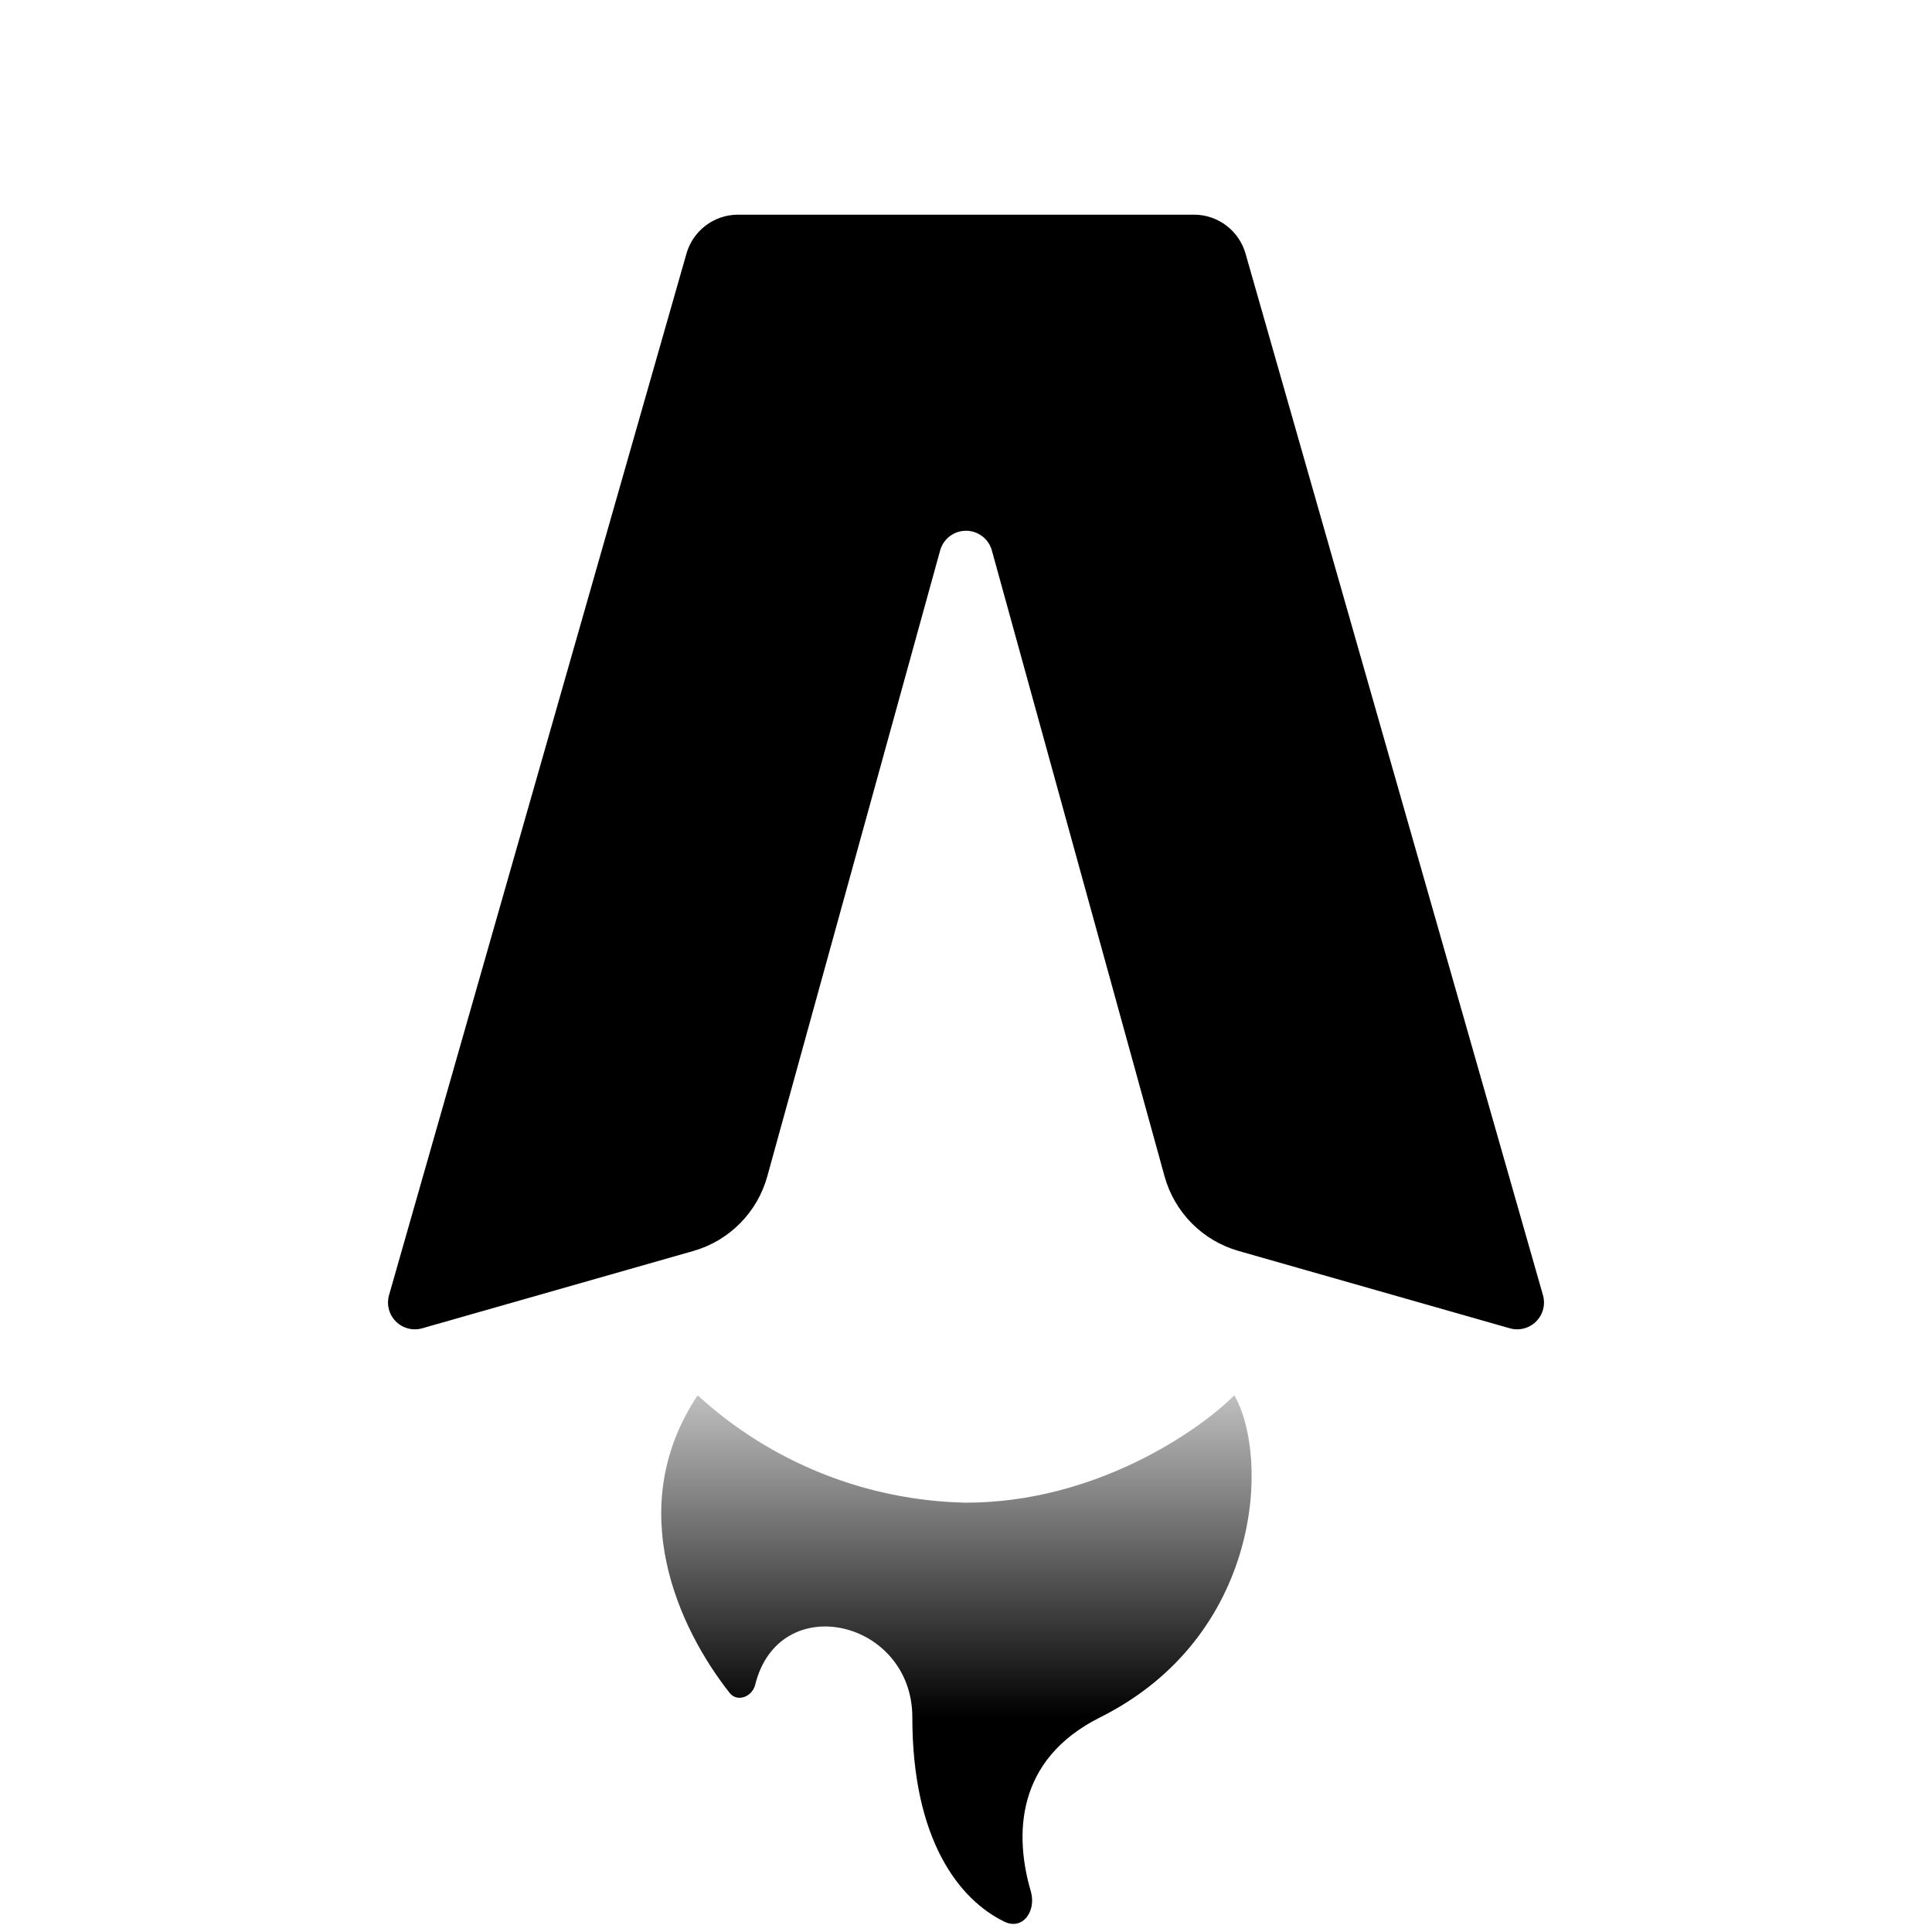
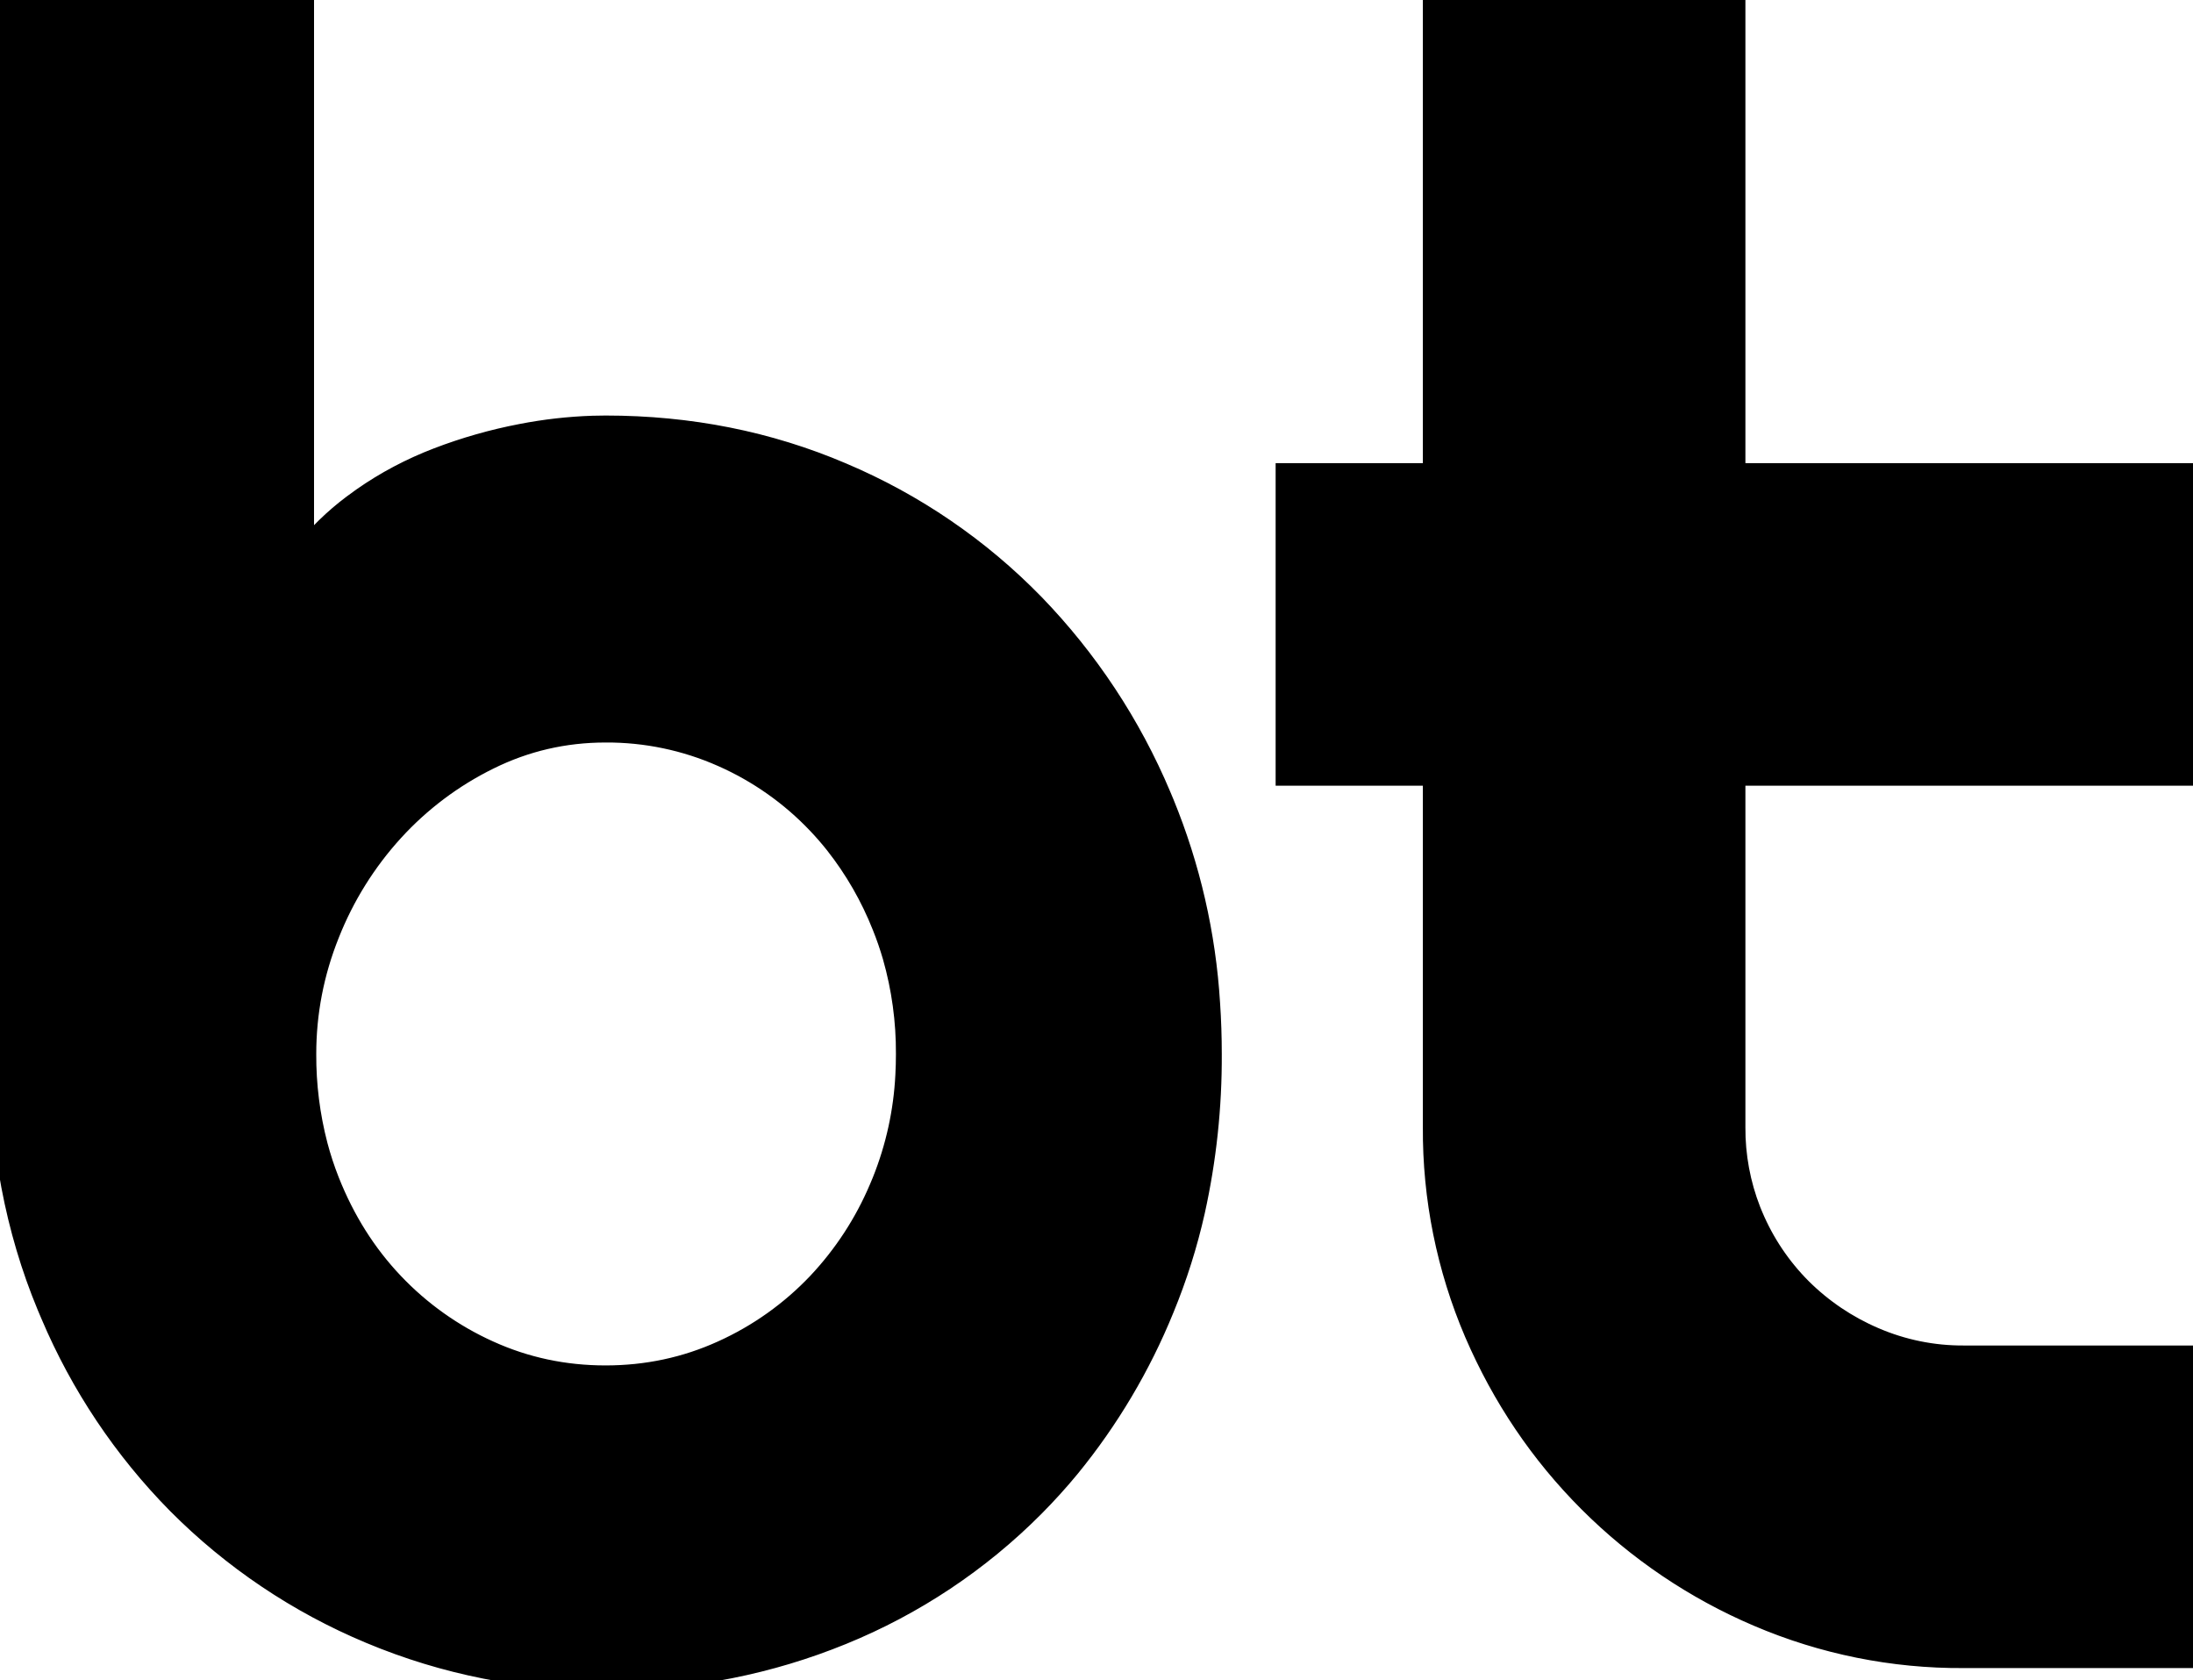
- <svg xmlns="http://www.w3.org/2000/svg" fill="none" viewBox="0 0 36 36">
-   <path fill="#000" d="M22.25 4h-8.5a1 1 0 0 0-.96.73l-5.54 19.4a.5.5 0 0 0 .62.62l5.05-1.44a2 2 0 0 0 1.38-1.4l3.22-11.66a.5.5 0 0 1 .96 0l3.22 11.67a2 2 0 0 0 1.38 1.39l5.05 1.44a.5.5 0 0 0 .62-.62l-5.54-19.4a1 1 0 0 0-.96-.73Z" />
-   <path fill="url(#gradient)" d="M18 28a7.63 7.63 0 0 1-5-2c-1.4 2.1-.35 4.35.6 5.55.14.17.41.07.47-.15.44-1.8 2.93-1.22 2.93.6 0 2.28.87 3.4 1.72 3.81.34.16.59-.2.49-.56-.31-1.05-.29-2.46 1.29-3.25 3-1.5 3.17-4.83 2.5-6-.67.67-2.6 2-5 2Z" />
-   <defs>
-     <linearGradient id="gradient" x1="16" x2="16" y1="32" y2="24" gradientUnits="userSpaceOnUse">
-       <stop stop-color="#000" />
-       <stop offset="1" stop-color="#000" stop-opacity="0" />
-     </linearGradient>
-   </defs>
-   <style>
-     @media (prefers-color-scheme:dark){:root{filter:invert(100%)}}
-   </style>
+ <svg xmlns="http://www.w3.org/2000/svg" width="96.729" height="74.073" viewBox="0 0 96.729 74.073">
+   <g id="svgGroup" stroke-linecap="round" fill-rule="evenodd" font-size="9pt" stroke="#000" stroke-width="0.25mm" fill="#000" style="stroke:#000;stroke-width:0.25mm;fill:#000">
+     <path d="M 96.729 73.096 L 86.621 73.096 A 22.697 22.697 0 0 1 77.539 71.265 A 23.678 23.678 0 0 1 70.093 66.235 Q 66.895 63.037 65.063 58.789 A 22.697 22.697 0 0 1 63.232 49.707 L 63.232 34.18 L 56.738 34.18 L 56.738 20.898 L 63.232 20.898 L 63.232 0 L 76.514 0 L 76.514 20.898 L 96.729 20.898 L 96.729 34.18 L 76.514 34.18 L 76.514 49.707 A 9.951 9.951 0 0 0 77.2 53.408 A 9.596 9.596 0 0 0 77.295 53.638 A 10.055 10.055 0 0 0 79.443 56.836 A 10.318 10.318 0 0 0 82.666 59.009 A 9.822 9.822 0 0 0 86.621 59.814 L 96.729 59.814 L 96.729 73.096 Z M 0 46.484 L 0 0 L 13.379 0 L 13.379 24.414 A 11.901 11.901 0 0 1 15.568 22.281 A 13.596 13.596 0 0 1 15.991 21.973 Q 17.529 20.898 19.312 20.215 A 21.733 21.733 0 0 1 22.998 19.165 A 19.956 19.956 0 0 1 26.142 18.808 A 18.06 18.06 0 0 1 26.709 18.799 Q 32.275 18.799 37.134 20.874 A 25.889 25.889 0 0 1 45.605 26.66 A 27.505 27.505 0 0 1 51.186 35.11 A 31.139 31.139 0 0 1 51.318 35.425 A 27.754 27.754 0 0 1 53.343 44.254 A 32.905 32.905 0 0 1 53.418 46.484 A 31.345 31.345 0 0 1 52.678 53.412 A 26.577 26.577 0 0 1 51.318 57.715 A 27.292 27.292 0 0 1 47.165 64.708 A 25.187 25.187 0 0 1 45.605 66.431 A 25.498 25.498 0 0 1 37.134 72.07 A 26.998 26.998 0 0 1 27.078 74.07 A 30.764 30.764 0 0 1 26.709 74.072 A 26.405 26.405 0 0 1 16.333 72.021 A 26.219 26.219 0 0 1 7.837 66.309 A 26.698 26.698 0 0 1 2.266 57.985 A 30.424 30.424 0 0 1 2.1 57.593 Q 0 52.539 0 46.484 Z M 39.99 46.484 A 15.398 15.398 0 0 0 39.4 42.177 A 14.093 14.093 0 0 0 38.94 40.845 A 14.479 14.479 0 0 0 36.851 37.211 A 13.33 13.33 0 0 0 36.084 36.328 A 13.094 13.094 0 0 0 31.86 33.35 A 12.54 12.54 0 0 0 26.709 32.275 Q 23.975 32.275 21.558 33.472 A 14.203 14.203 0 0 0 17.334 36.646 A 14.839 14.839 0 0 0 14.502 41.187 Q 13.477 43.75 13.477 46.484 A 15.699 15.699 0 0 0 13.984 50.524 A 14.051 14.051 0 0 0 14.502 52.1 Q 15.527 54.688 17.334 56.592 A 13.418 13.418 0 0 0 21.558 59.595 Q 23.975 60.693 26.709 60.693 Q 29.443 60.693 31.86 59.595 A 13.418 13.418 0 0 0 36.084 56.592 A 14.119 14.119 0 0 0 38.806 52.42 A 16.09 16.09 0 0 0 38.94 52.1 A 14.495 14.495 0 0 0 39.965 47.42 A 16.894 16.894 0 0 0 39.99 46.484 Z" vector-effect="non-scaling-stroke" />
+   </g>
</svg>
